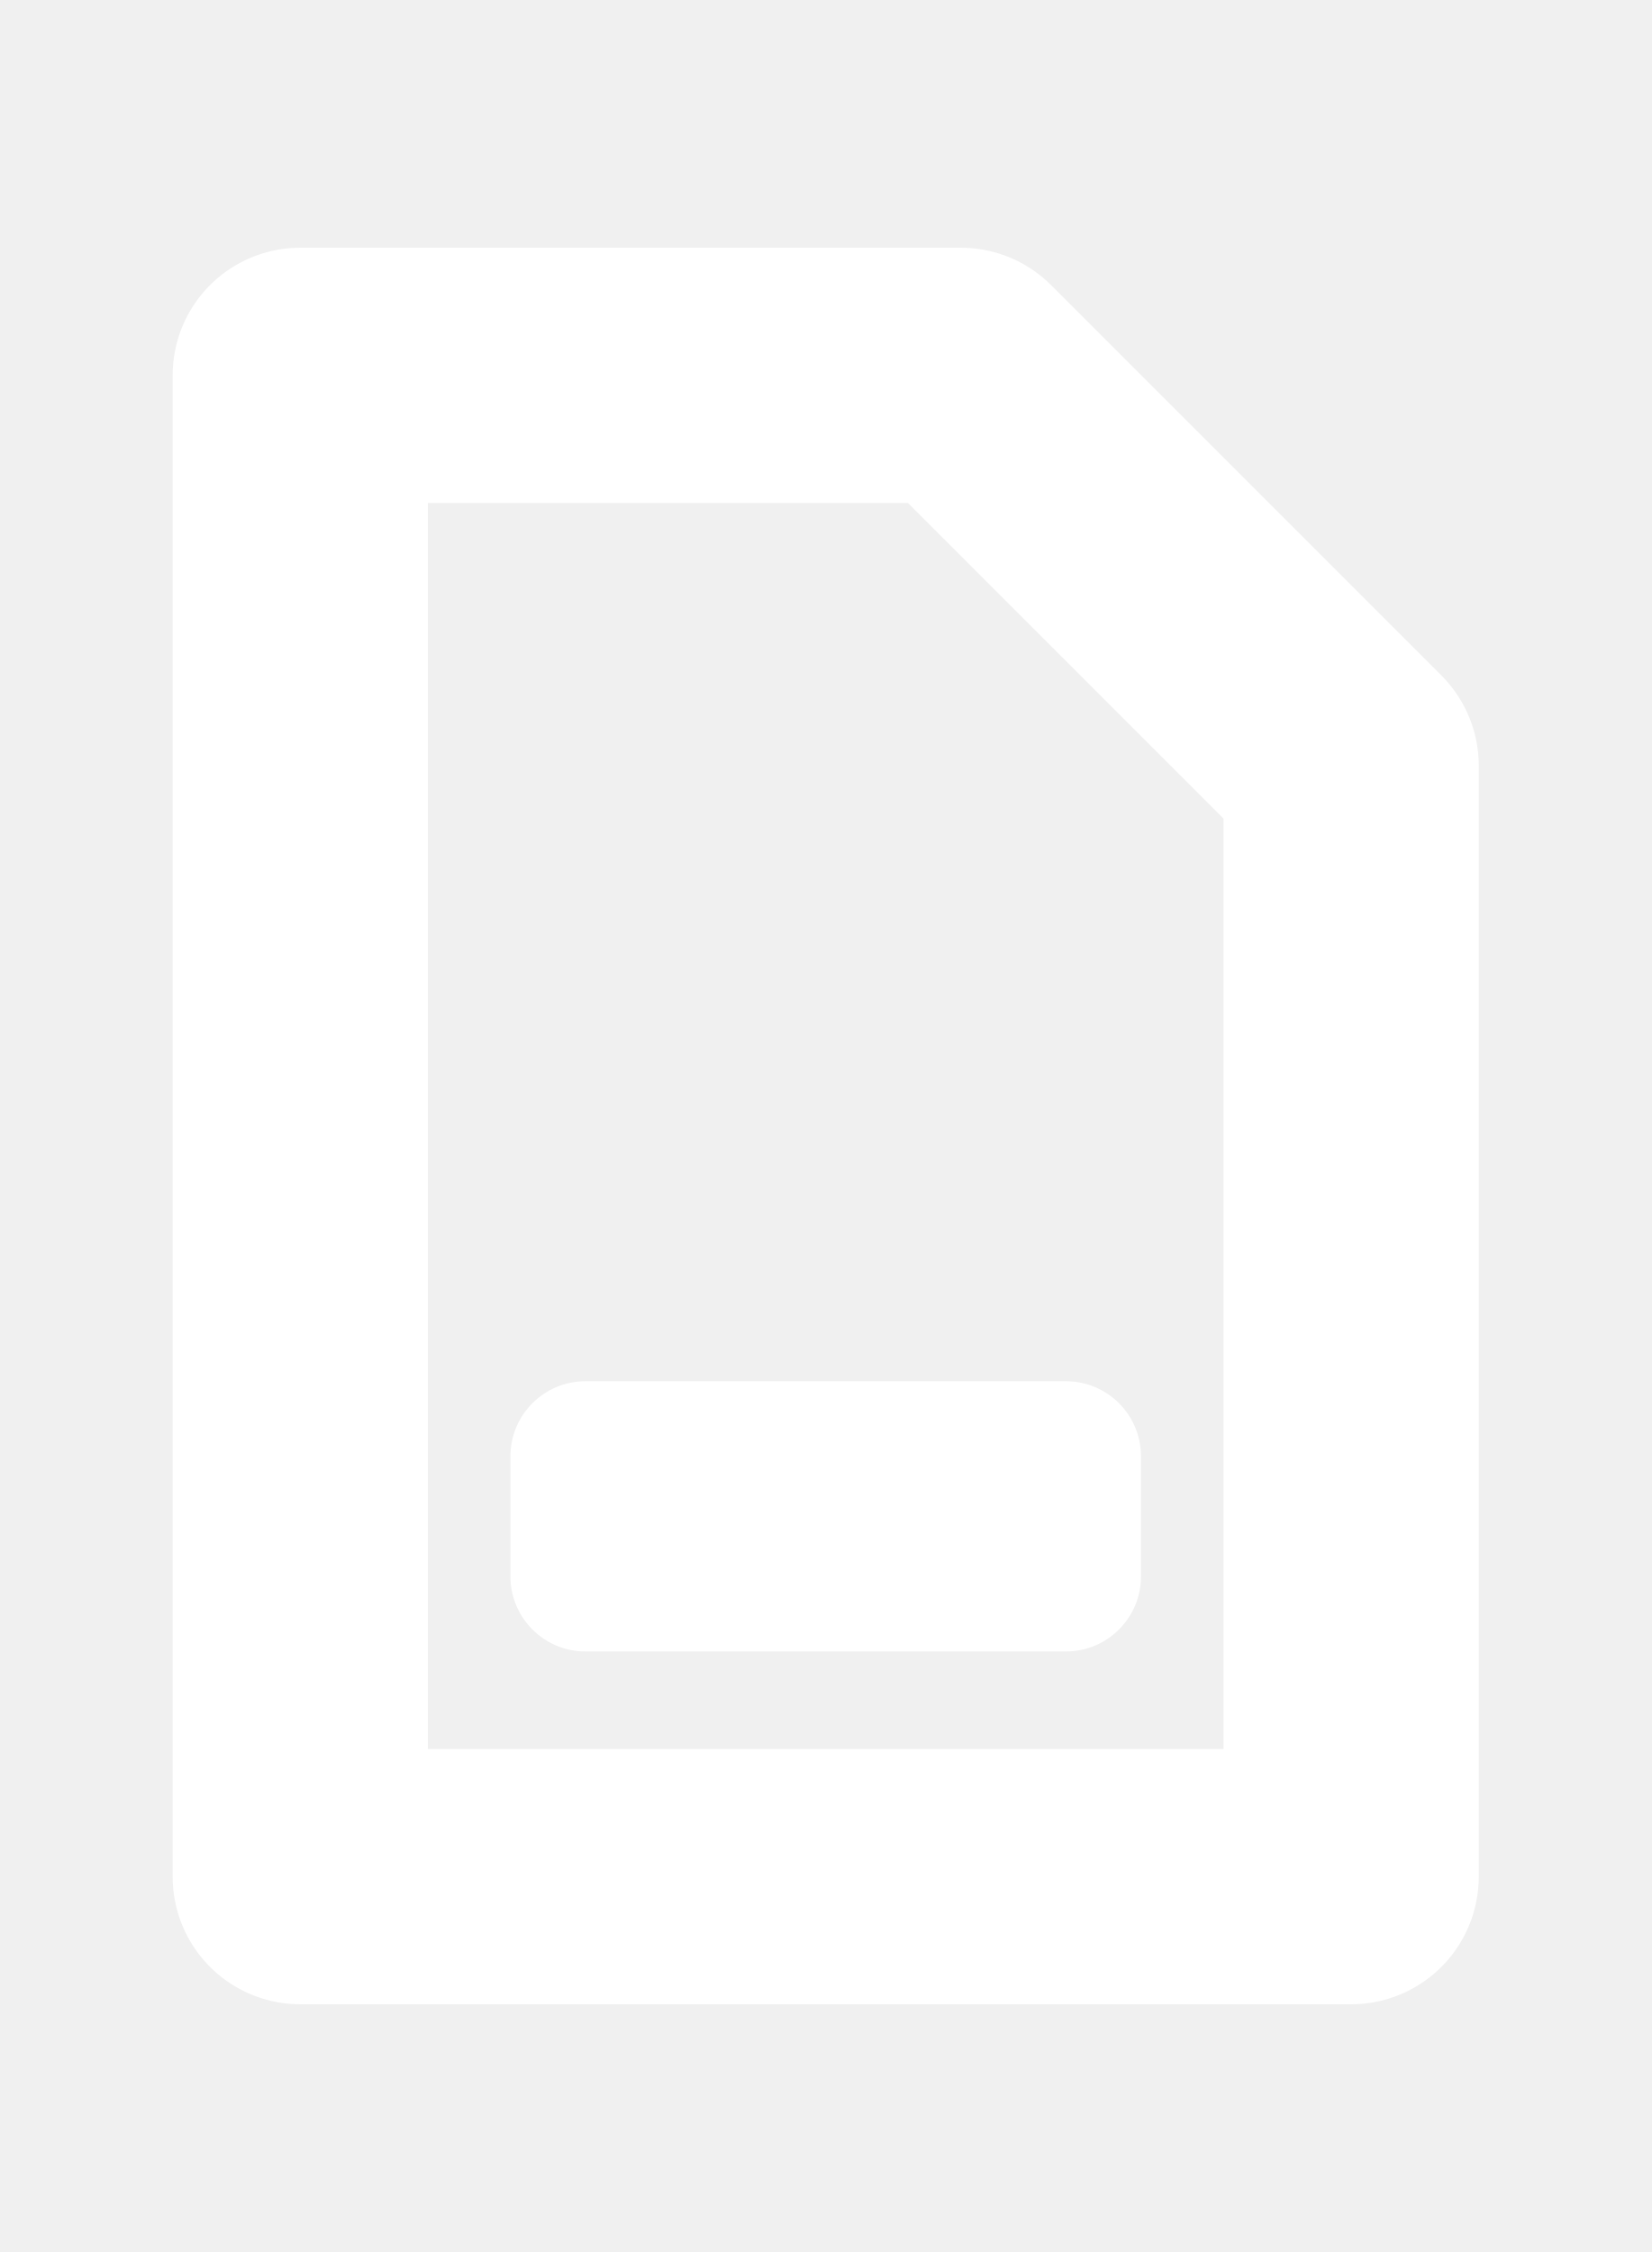
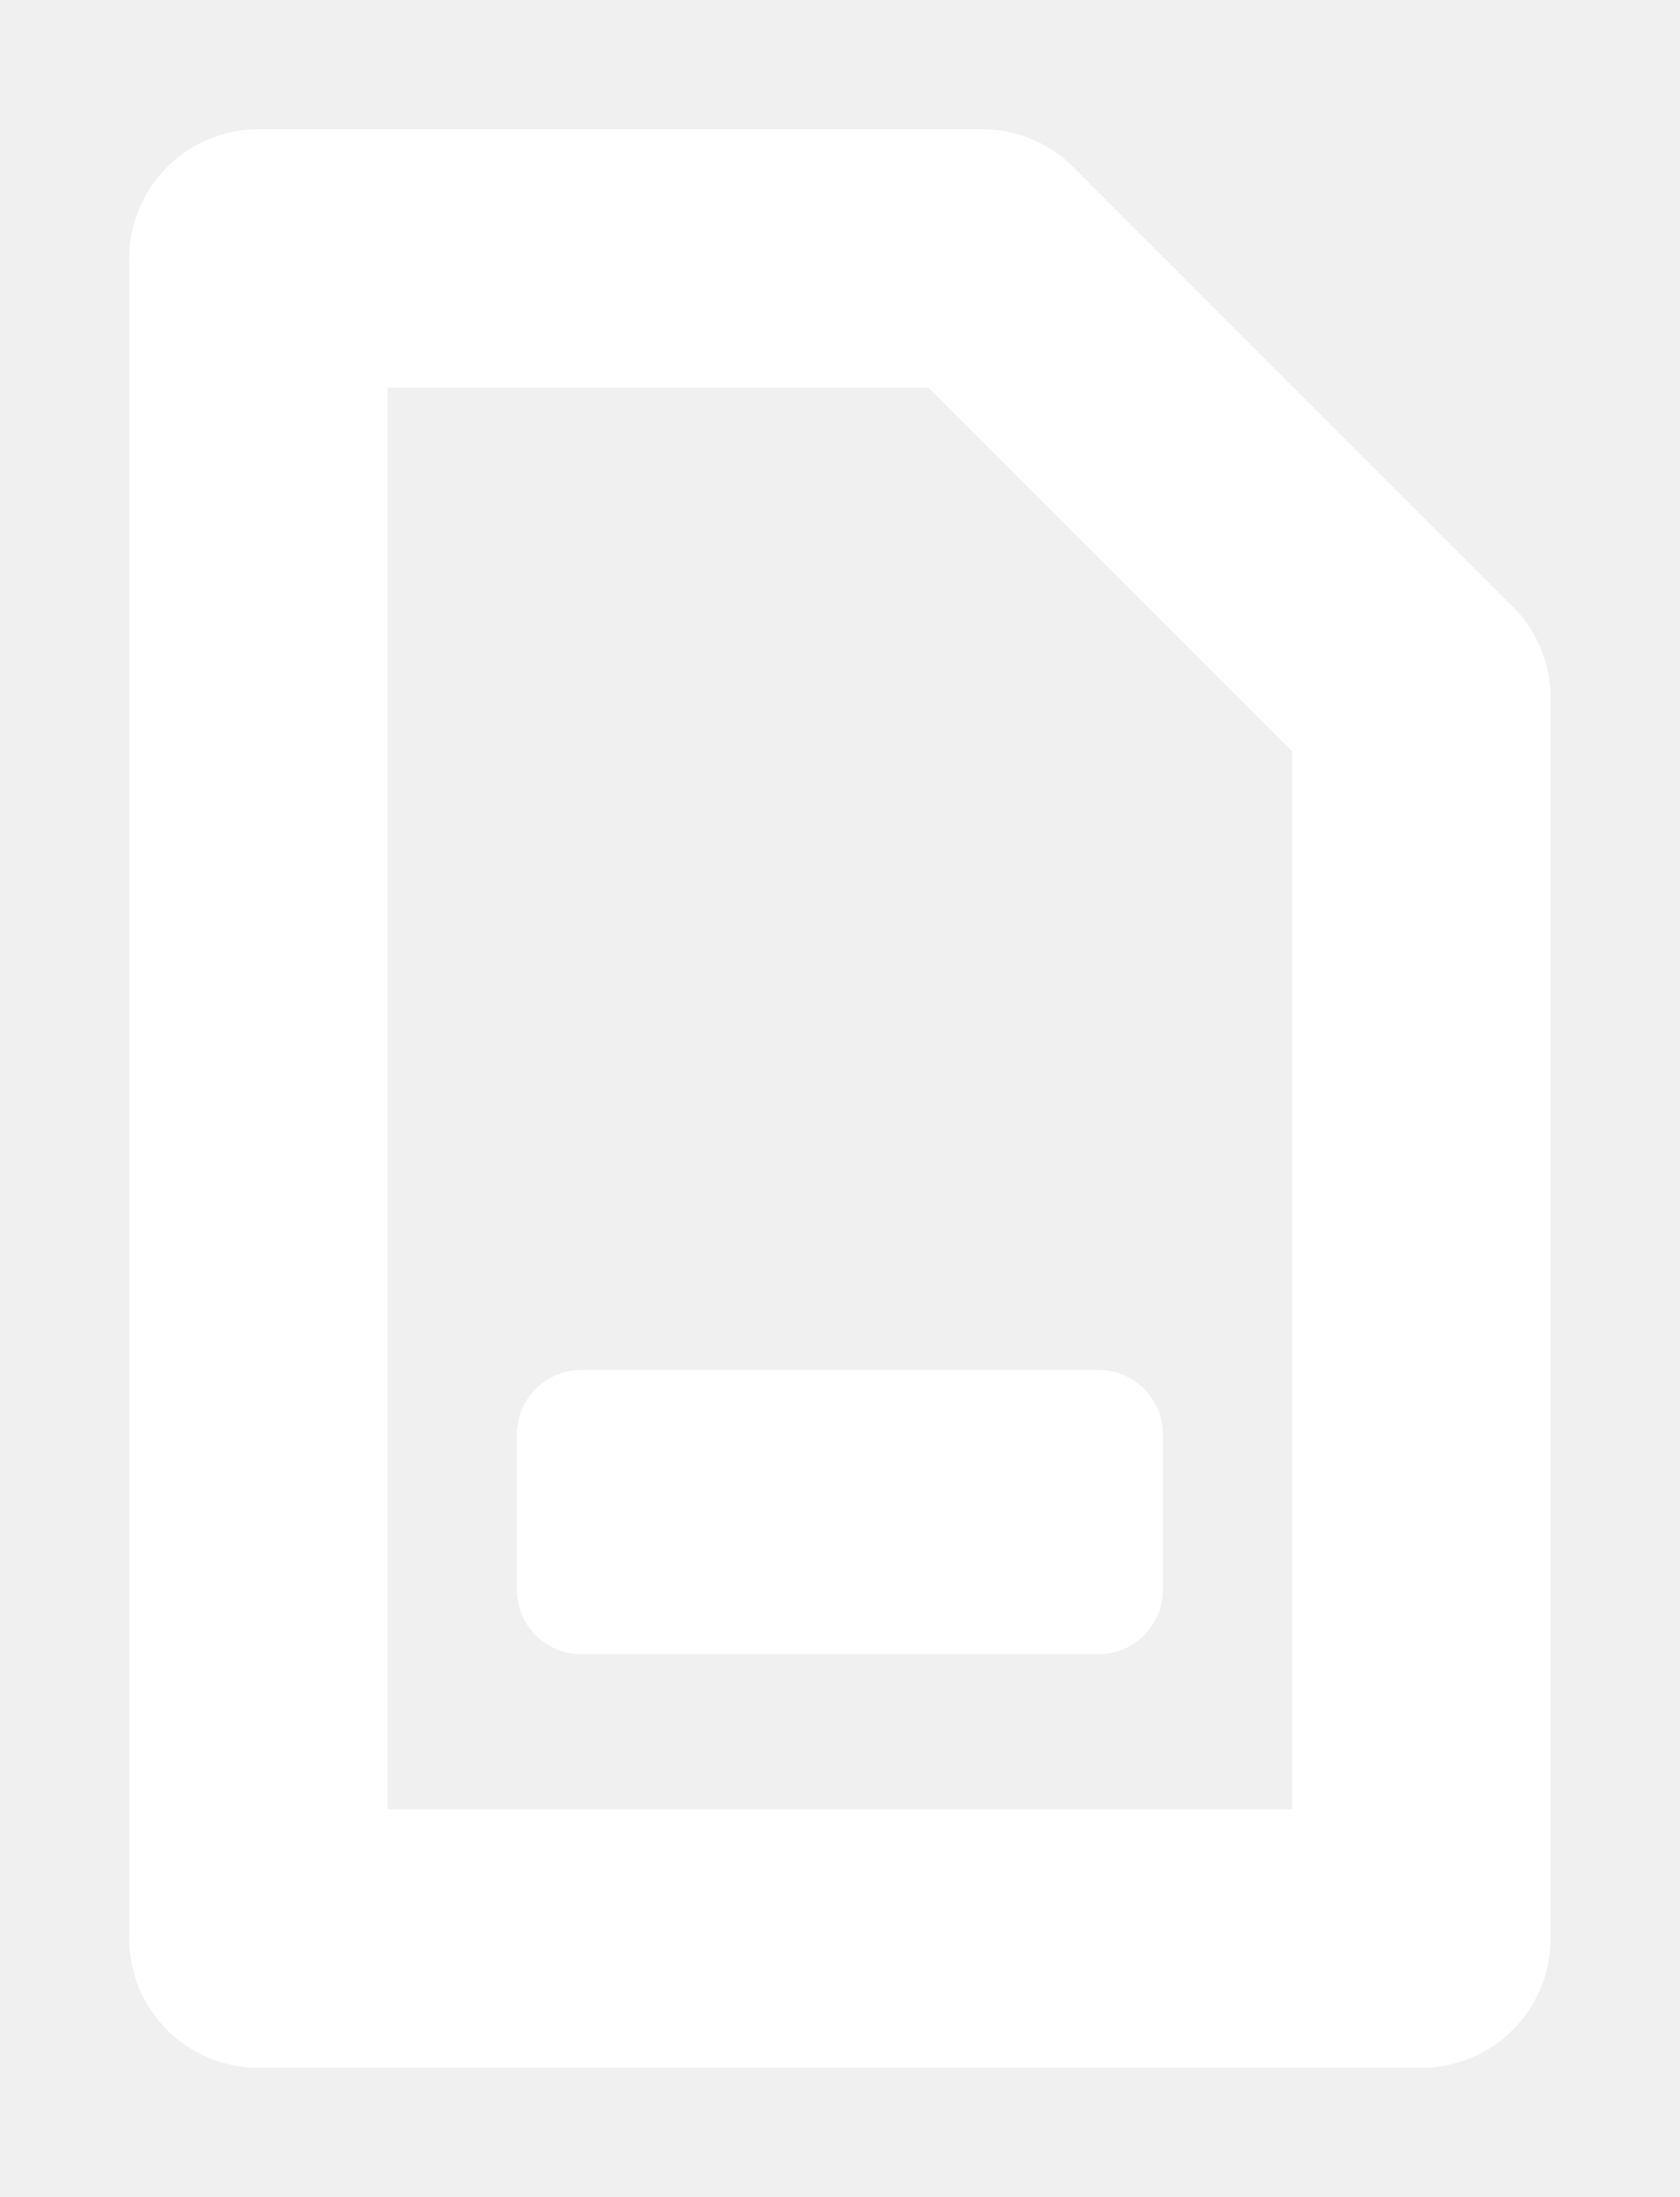
- <svg xmlns="http://www.w3.org/2000/svg" width="11" height="15" viewBox="0 0 11 15">
-   <path d="M2 2.5 H6.4 L9 5.1 V12.5 H2 Z" fill="none" stroke="#ffffff" stroke-width="1.7" stroke-linejoin="round" />
-   <rect x="3.4" y="9.2" width="4.2" height="1.8" rx="0.5" fill="#ffffff" />
+ <svg xmlns="http://www.w3.org/2000/svg" width="13" height="17" viewBox="0 0 13 17">
+   <path d="M2 2 H7.6 L11 5.4 V15 H2 Z" fill="none" stroke="#ffffff" stroke-width="2" stroke-linejoin="round" />
+   <rect x="4" y="10.6" width="5" height="2.2" rx="0.5" fill="#ffffff" />
</svg>
